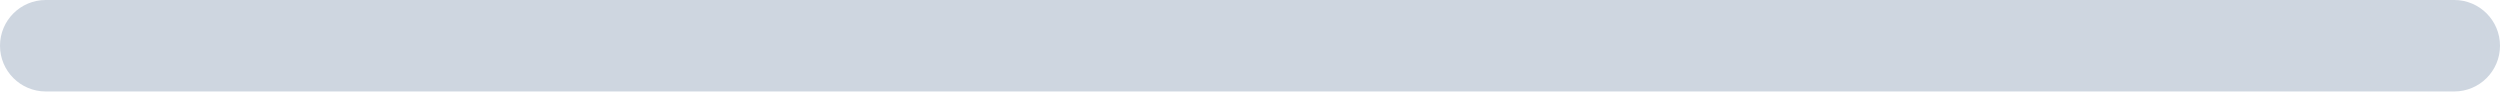
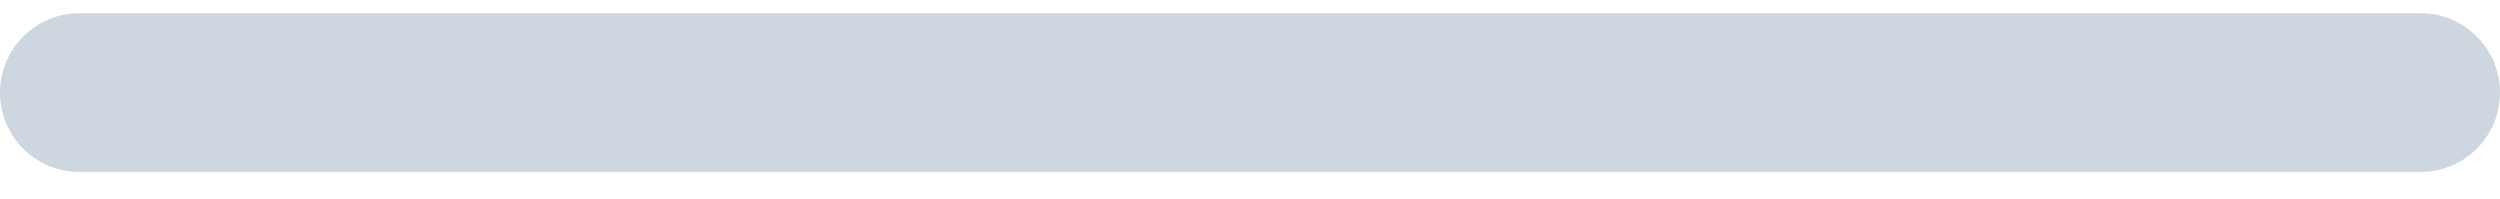
- <svg xmlns="http://www.w3.org/2000/svg" width="82px" height="3px" viewBox="0 0 82 3" version="1.1">
+ <svg xmlns="http://www.w3.org/2000/svg" width="63px" height="5px" viewBox="0 0 63 5" version="1.1">
  <g id="Symbols" stroke="none" stroke-width="1" fill="none" fill-rule="evenodd">
-     <g id="toggle/switch/element/inactive" transform="translate(0, -7)" fill="#CED6E0">
-       <g id="Group-3" transform="translate(0, 7)">
-         <rect id="Rectangle-Copy-4" x="0" y="0" width="82" height="3" rx="1.5" />
+     <g id="toggle/switch/card" transform="translate(-4, -10)">
+       <g id="toggle/switch/listcard">
+         <g id="toggle/switch/element/cardinactive" transform="translate(4, 1)">
+           <g id="toggle/switch/element/inactive" fill="#CED6E0" fill-rule="evenodd" stroke-width="1">
+             <g id="Group-3" transform="translate(0, 9.333333)">
+               <rect id="Rectangle-Copy-4" x="0" y="0" width="63" height="4" rx="2" />
+             </g>
+           </g>
+           <g id="icon/card/nope" transform="translate(42.2561, 6.666667)" />
+         </g>
      </g>
    </g>
  </g>
</svg>
